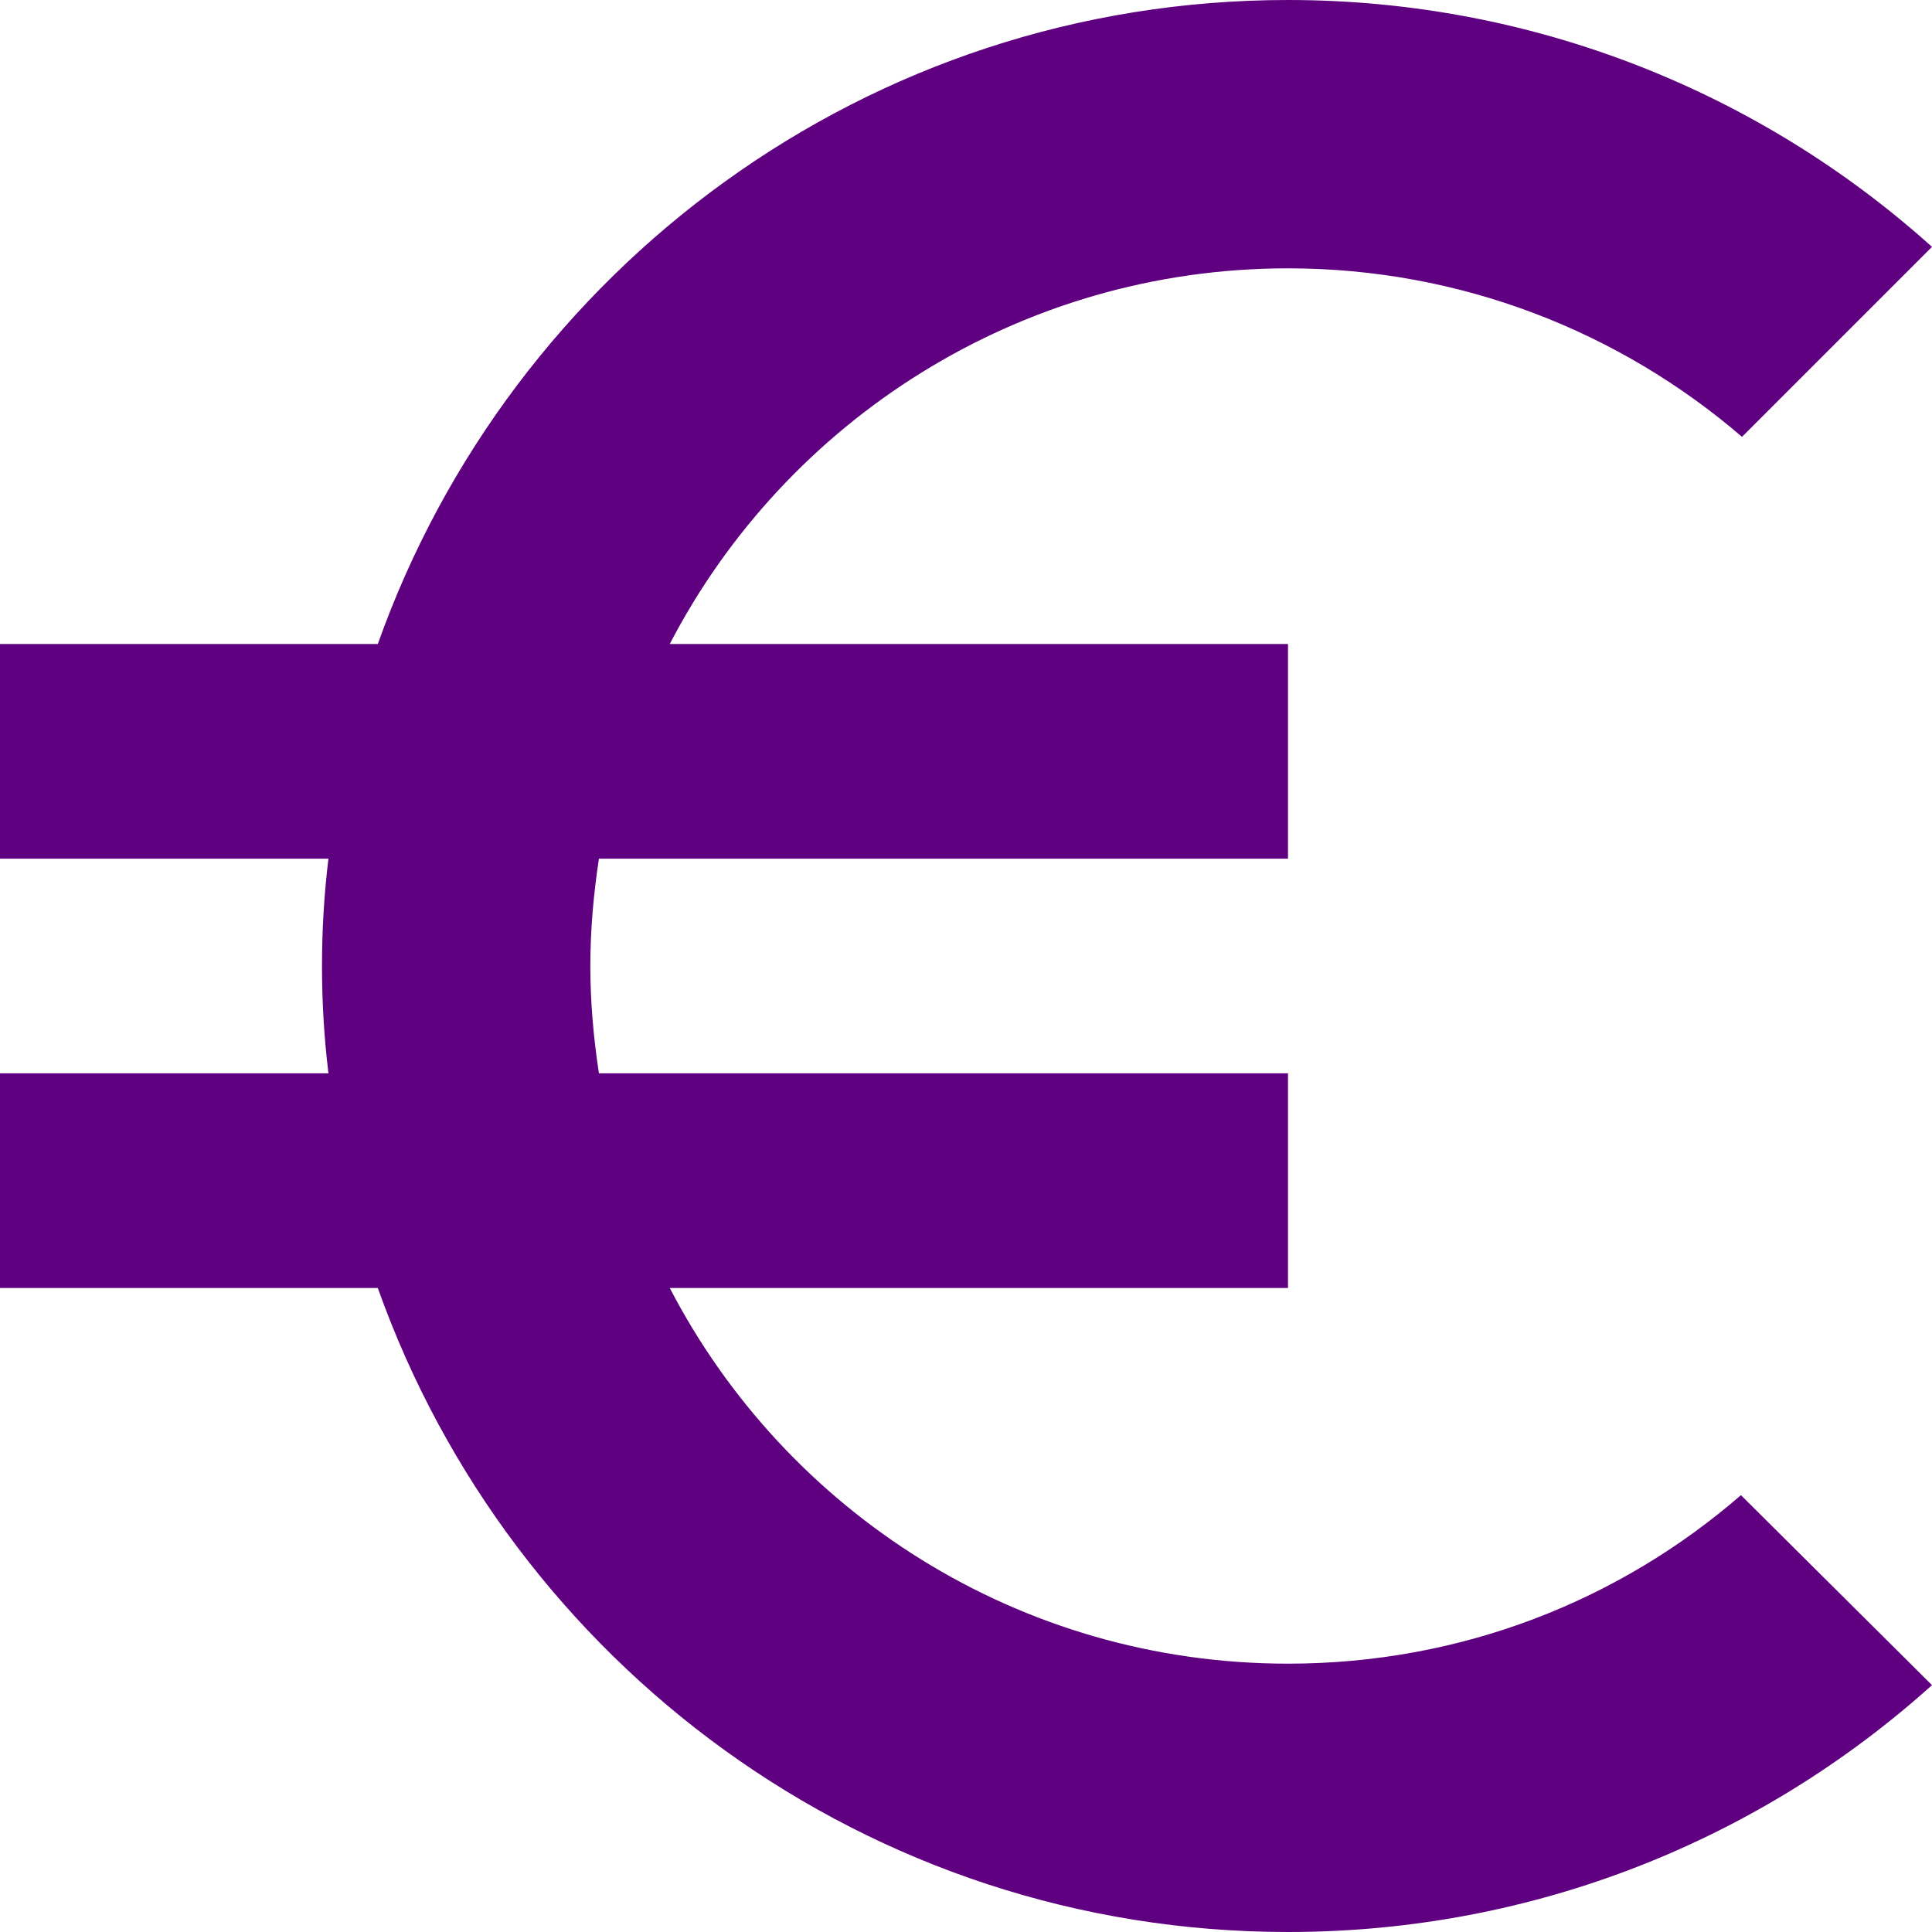
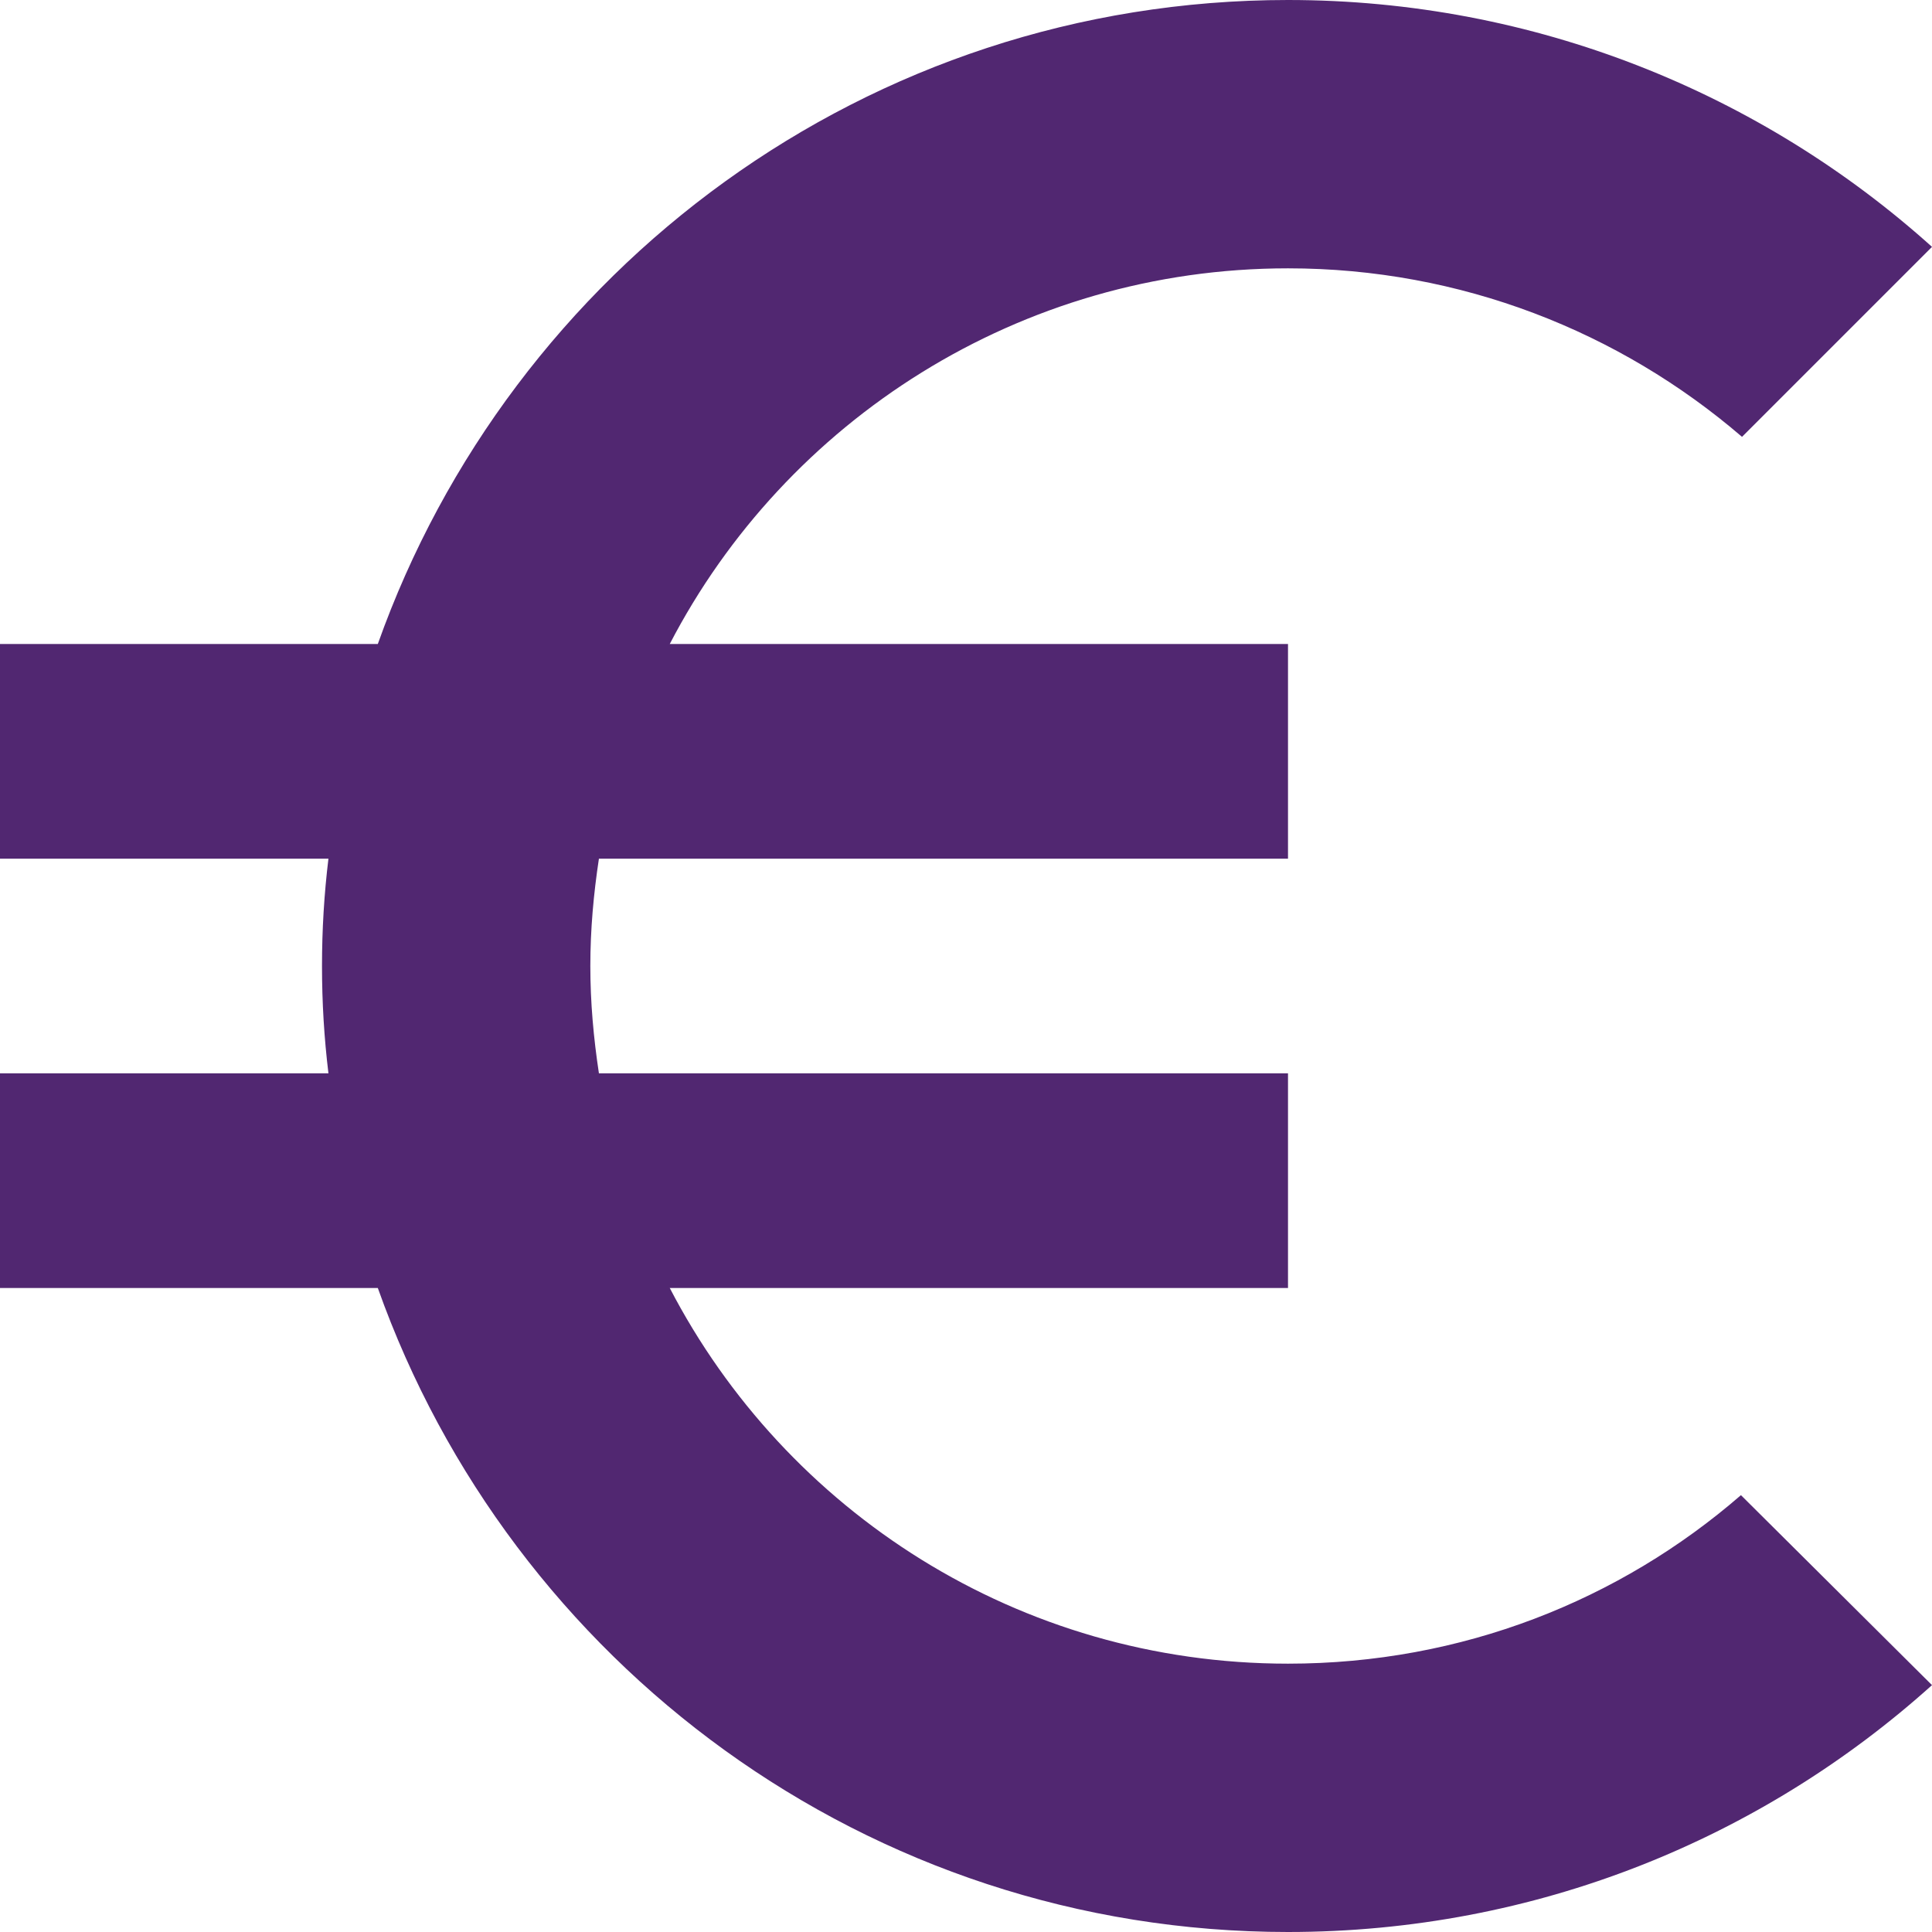
<svg xmlns="http://www.w3.org/2000/svg" width="18" height="18" viewBox="0 0 18 18" fill="none">
-   <path d="M12 15.5C9.49 15.5 7.32 14.08 6.24 12H12V10H5.58C5.53 9.67 5.5 9.34 5.5 9C5.5 8.66 5.53 8.33 5.58 8H12V6H6.24C7.32 3.92 9.5 2.5 12 2.5C13.61 2.5 15.09 3.09 16.23 4.07L18 2.3C16.41 0.87 14.3 0 12 0C8.08 0 4.76 2.51 3.52 6H0V8H3.06C3.02 8.33 3 8.66 3 9C3 9.34 3.02 9.67 3.06 10H0V12H3.52C4.76 15.49 8.08 18 12 18C14.31 18 16.41 17.13 18 15.7L16.22 13.93C15.09 14.91 13.62 15.5 12 15.5Z" fill=" #5f0080" />
+   <path d="M12 15.5C9.49 15.5 7.32 14.08 6.24 12H12V10H5.58C5.53 9.67 5.5 9.34 5.5 9C5.5 8.66 5.53 8.33 5.58 8H12V6H6.24C7.32 3.92 9.5 2.5 12 2.5C13.61 2.5 15.09 3.09 16.23 4.07L18 2.3C16.41 0.87 14.3 0 12 0C8.08 0 4.76 2.51 3.52 6H0V8H3.06C3.02 8.33 3 8.66 3 9C3 9.34 3.02 9.67 3.06 10H0V12H3.52C4.76 15.49 8.08 18 12 18C14.31 18 16.41 17.13 18 15.7L16.22 13.93C15.09 14.91 13.62 15.5 12 15.5Z" fill=" #512771" />
</svg>
